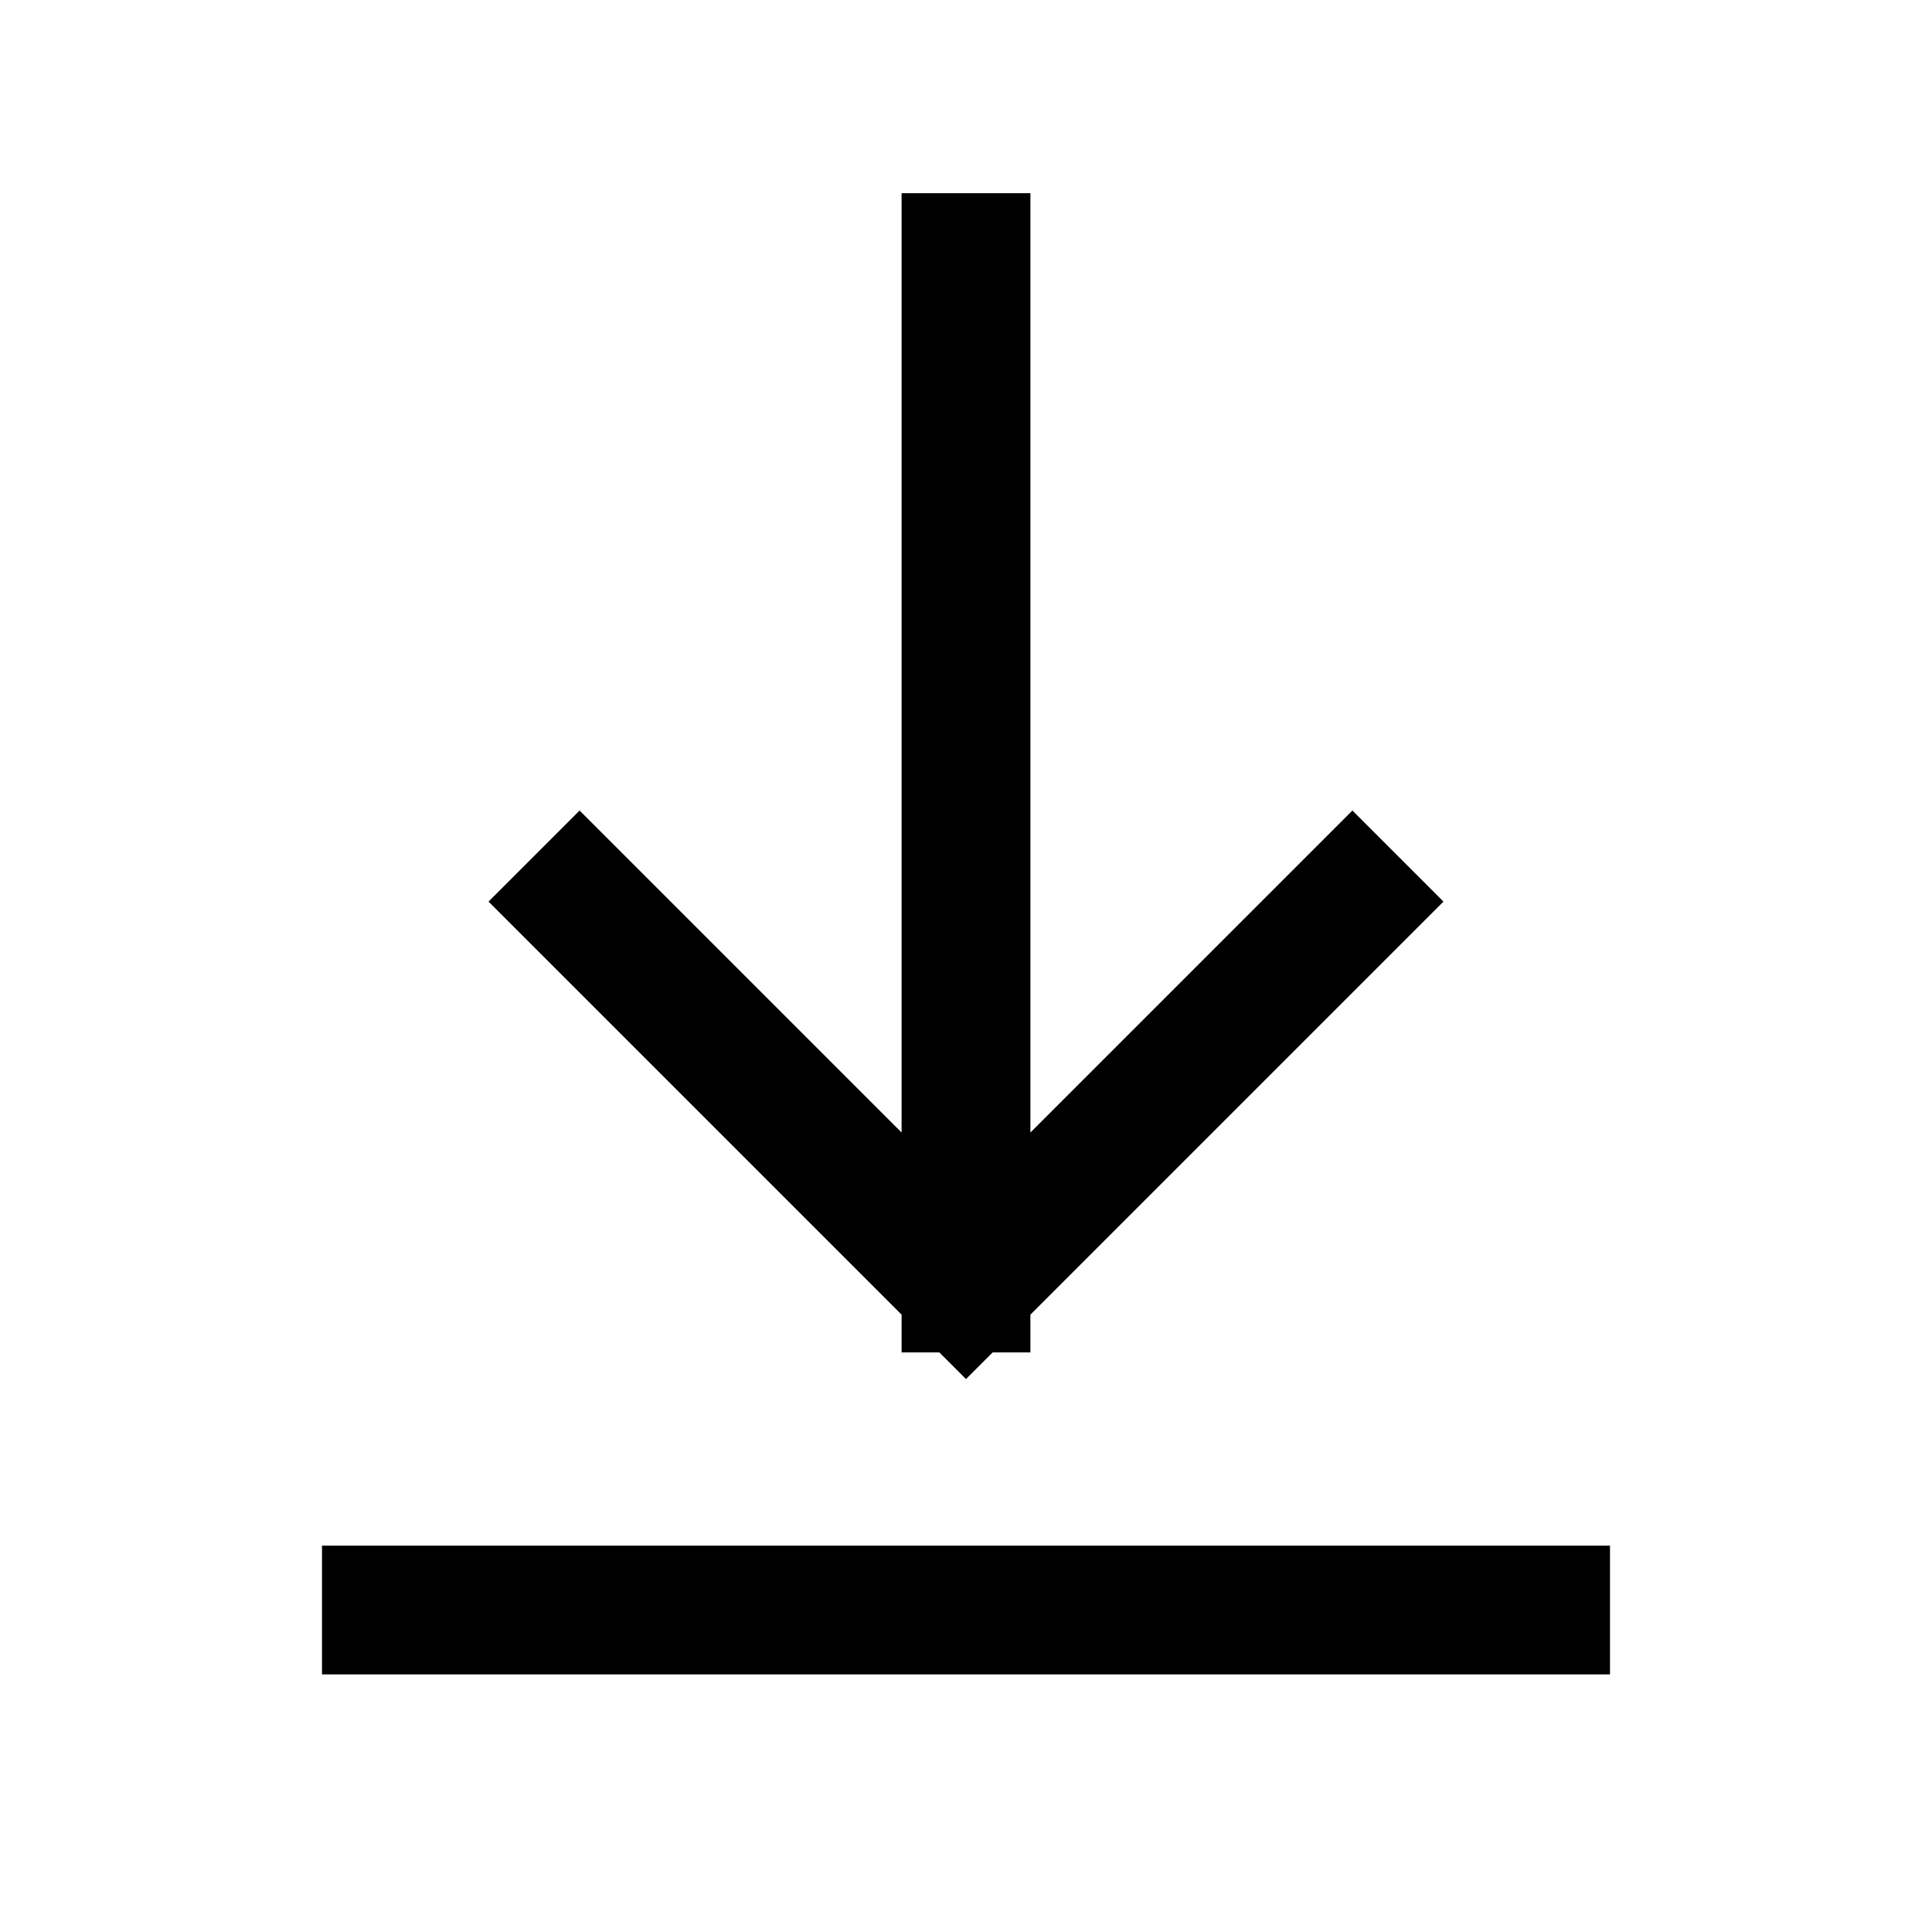
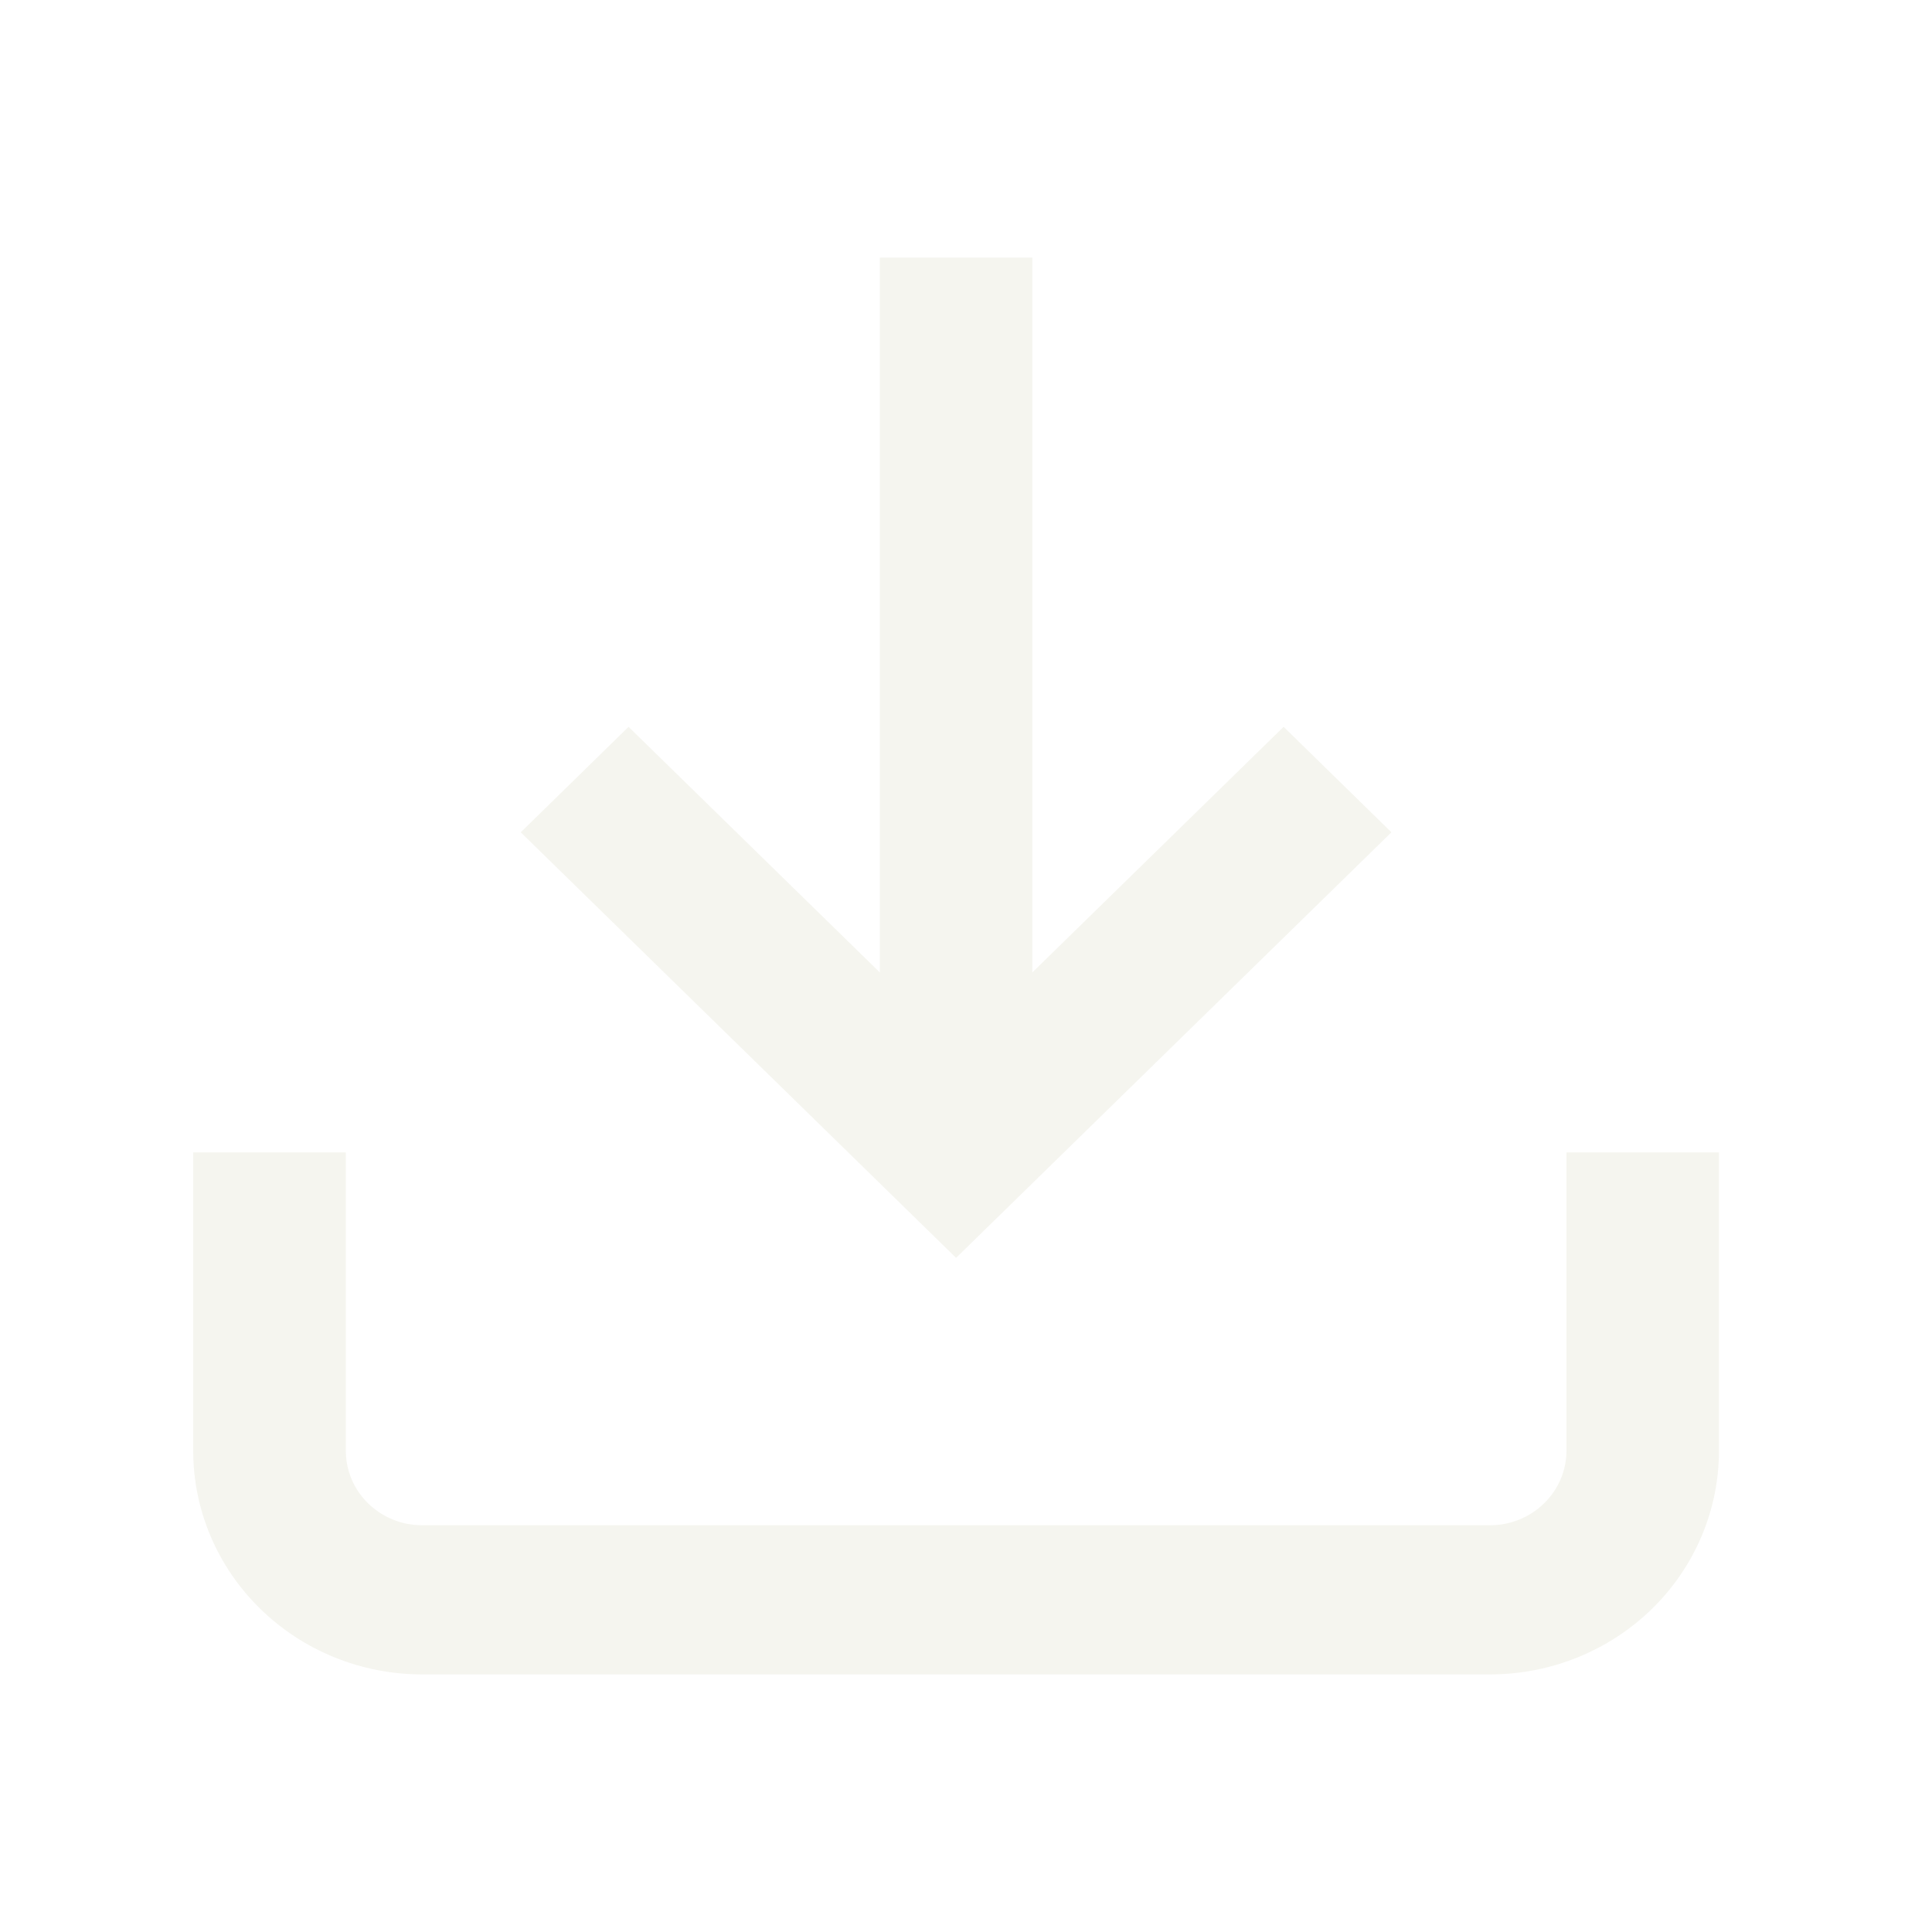
<svg xmlns="http://www.w3.org/2000/svg" width="15" height="15" viewBox="0 0 15 15" fill="none">
-   <path d="M7.5 2V10M7.5 10L4.5 7M7.5 10L10.5 7M3 12.5H12" stroke="#000" stroke-width="1" stroke-linecap="square" stroke-linejoin="miter" />
+   <path d="M1.5 11.263V8.947H2.685V11.263C2.685 11.417 2.747 11.564 2.858 11.672C2.969 11.781 3.12 11.842 3.277 11.842H11.569C11.726 11.842 11.877 11.781 11.988 11.672C12.099 11.564 12.162 11.417 12.162 11.263V8.947H13.346V11.263C13.346 11.724 13.159 12.165 12.826 12.491C12.492 12.817 12.04 13 11.569 13H3.277C2.806 13 2.354 12.817 2.021 12.491C1.687 12.165 1.5 11.724 1.5 11.263ZM8.015 2V7.55L9.966 5.643L10.803 6.462L7.423 9.766L4.043 6.462L4.88 5.643L6.831 7.55V2H8.015Z" fill="#F5F5EF" />
</svg>
